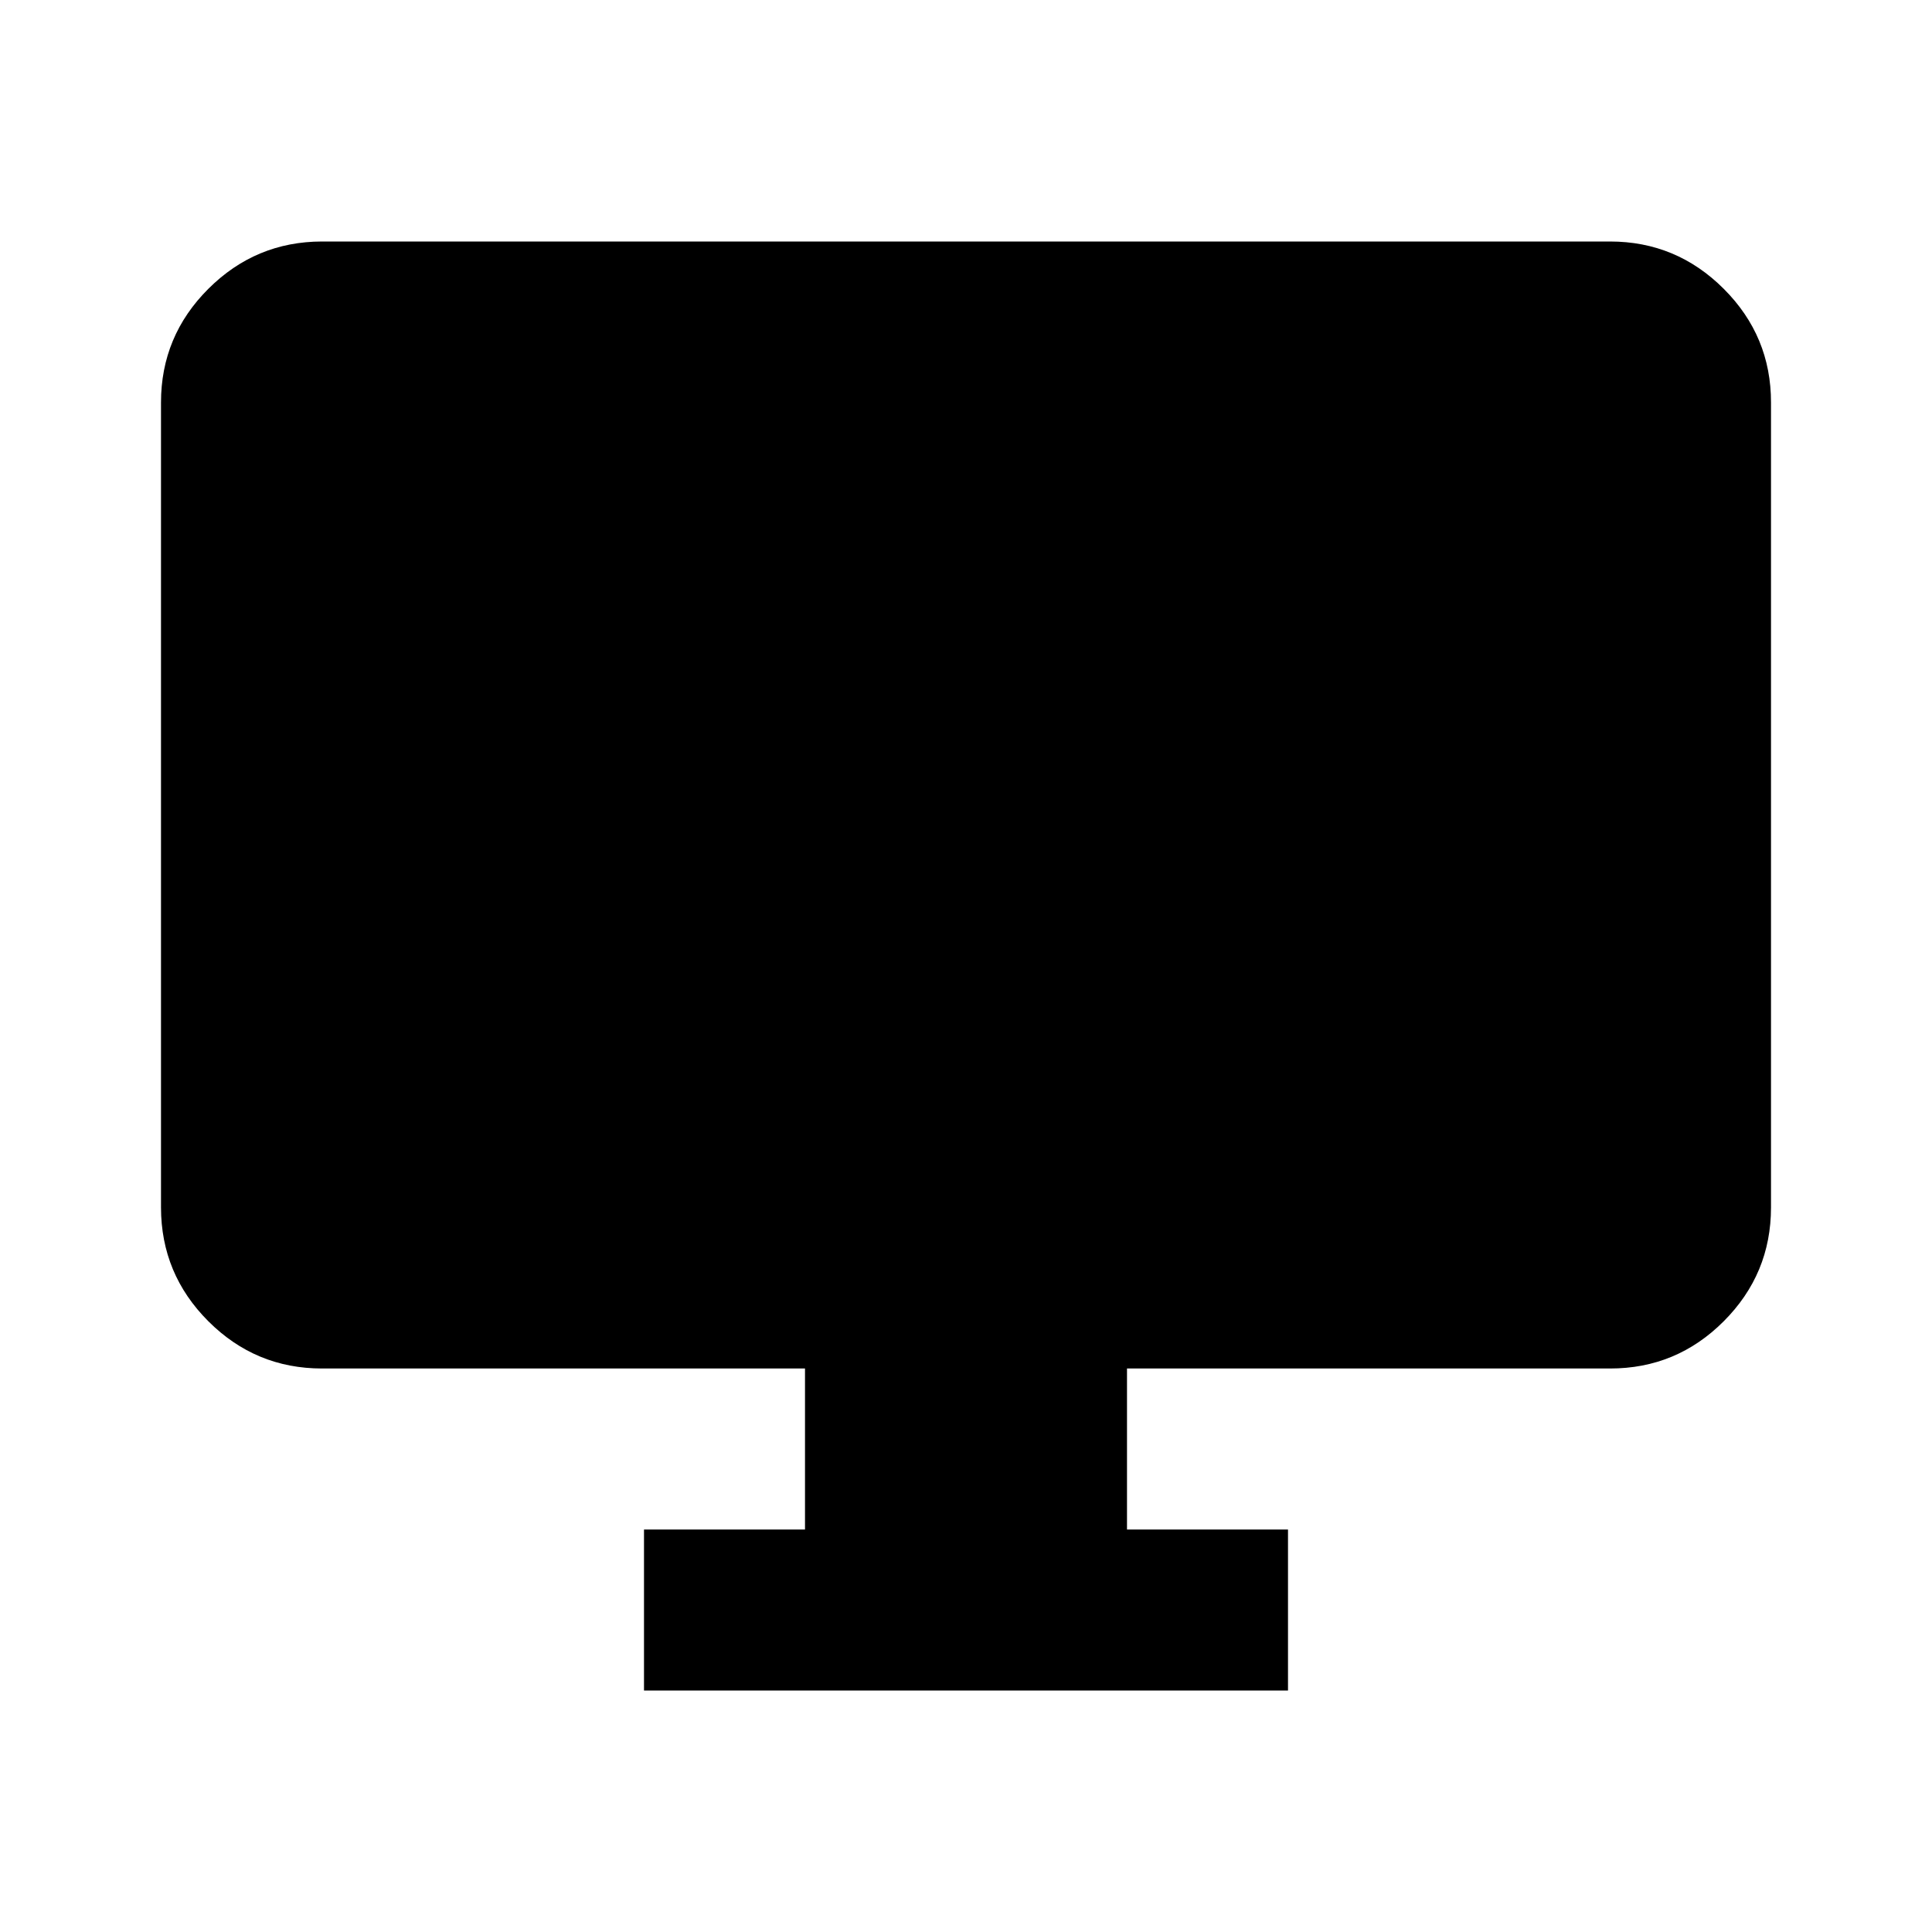
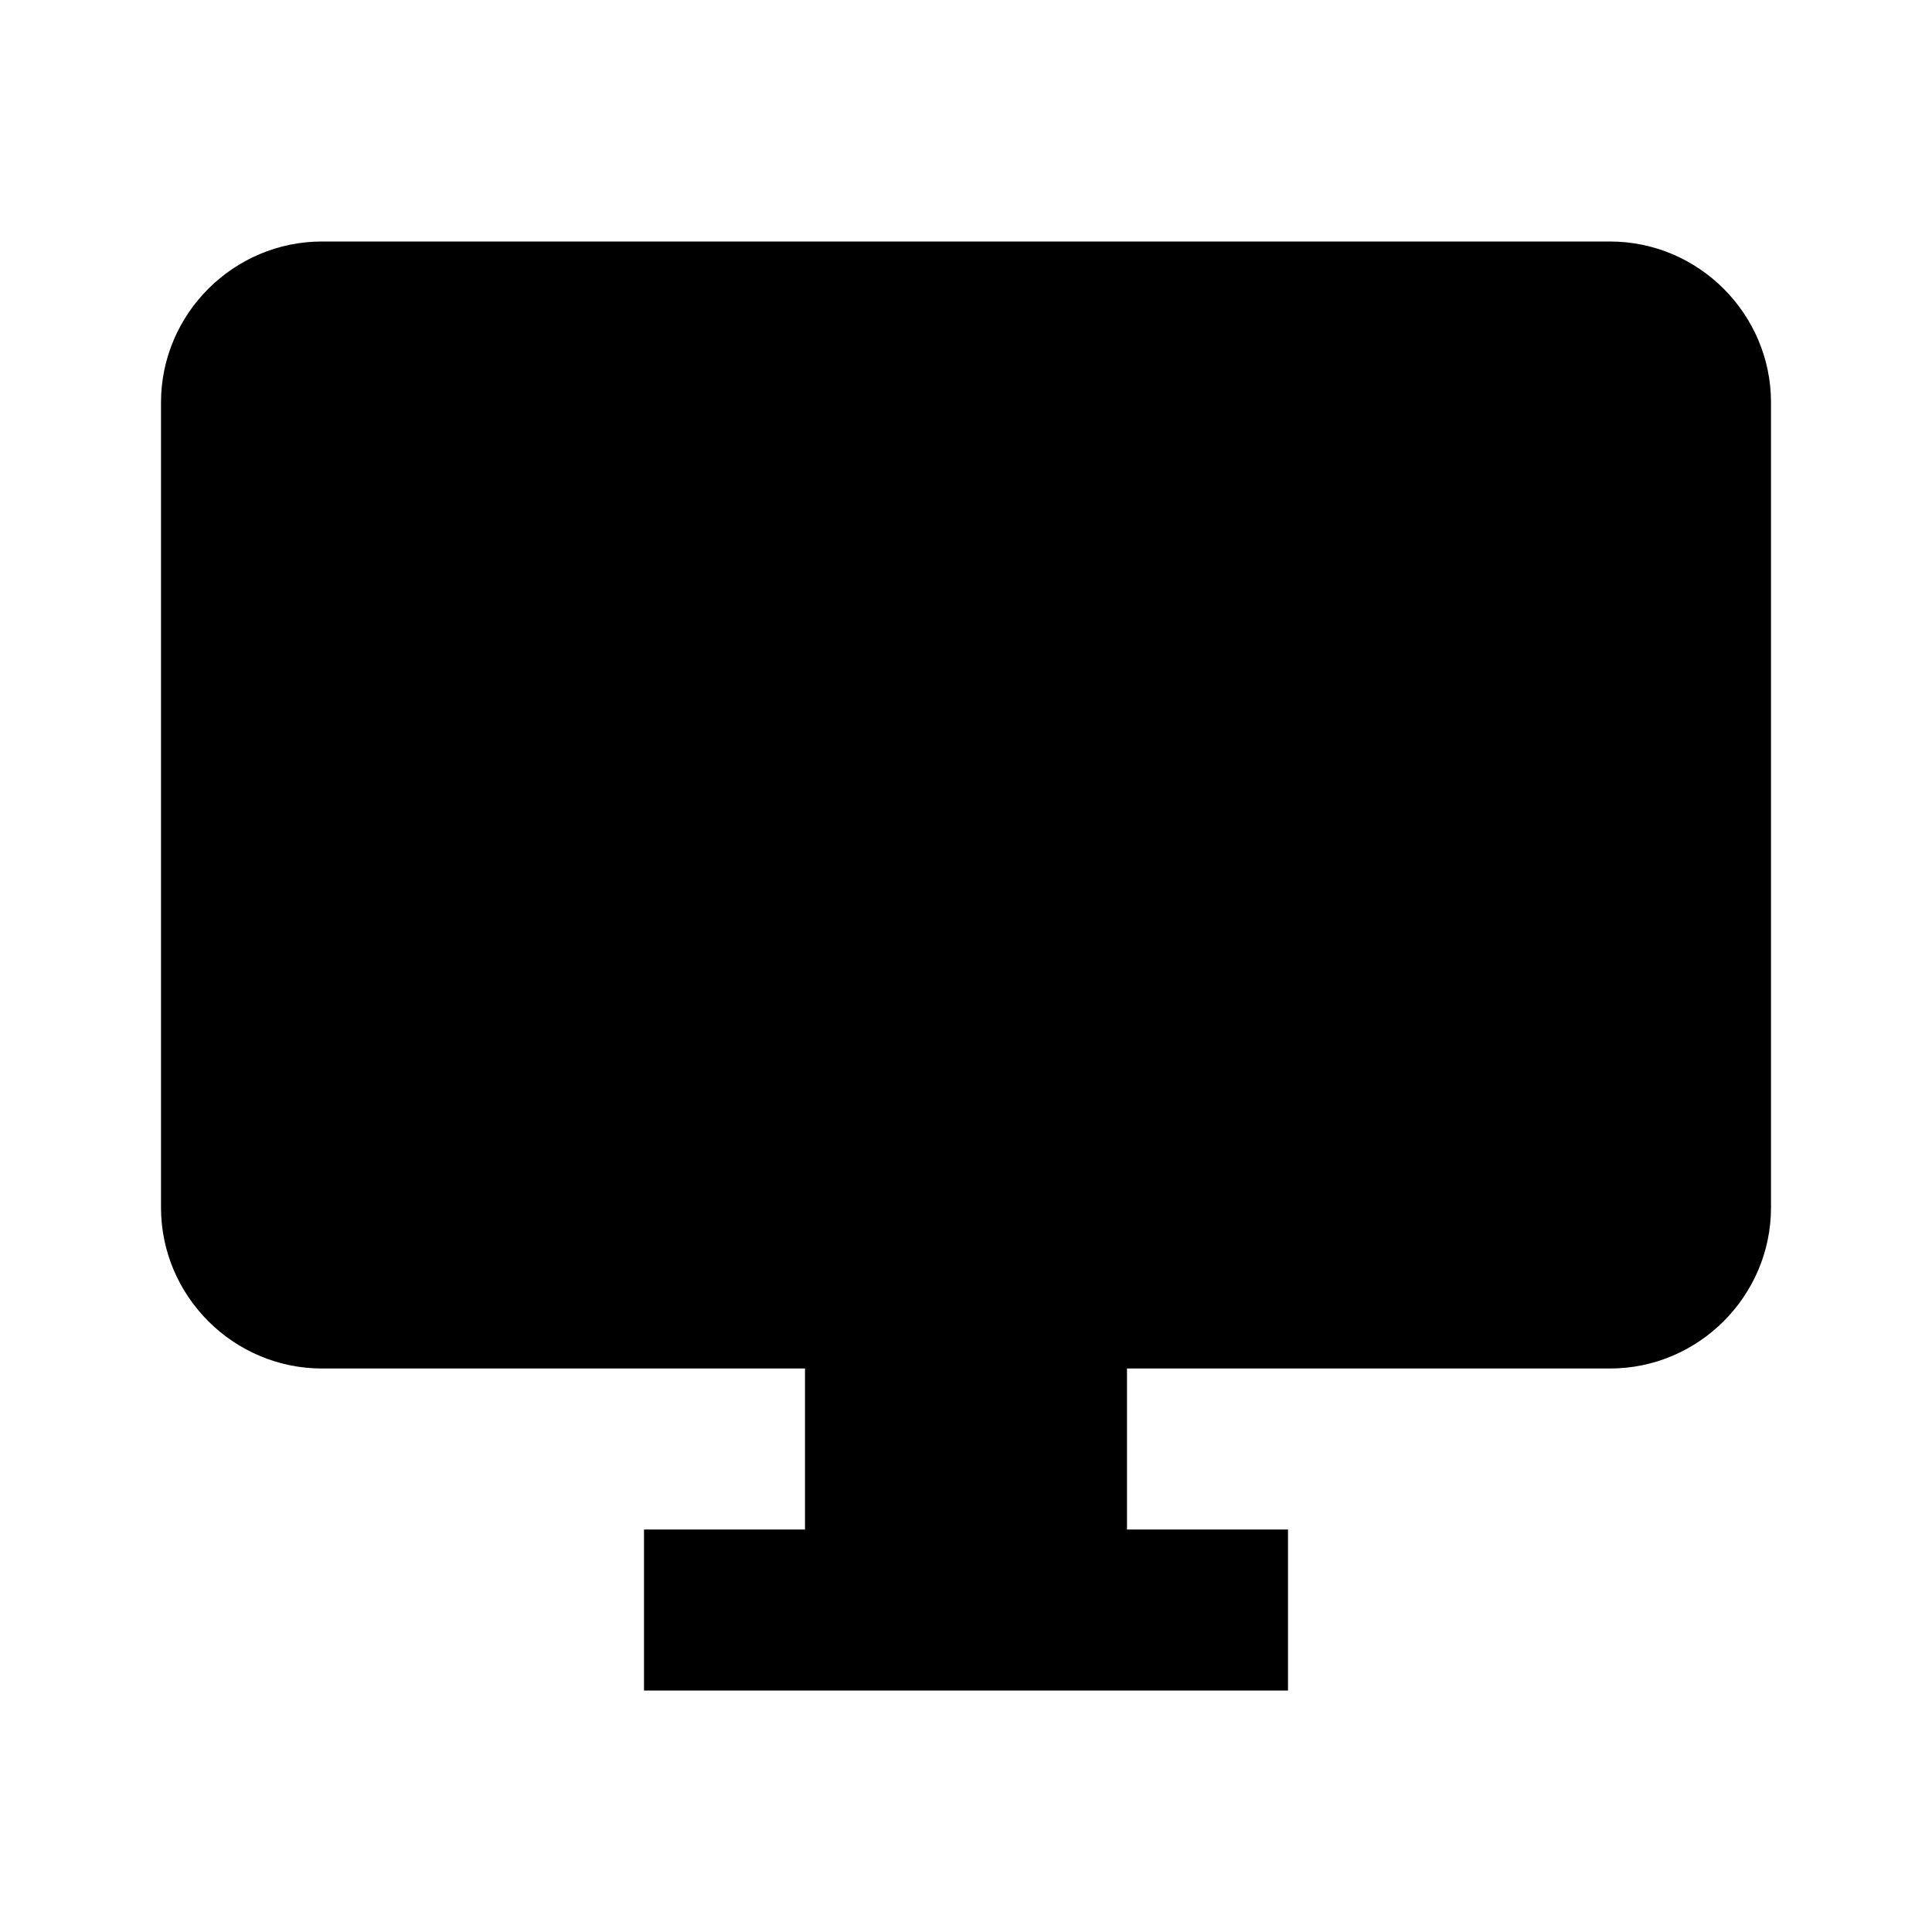
- <svg xmlns="http://www.w3.org/2000/svg" width="1em" height="1em" viewBox="0 0 24 24">
-   <path fill="currentColor" d="M8 21v-2h2v-2H4q-.825 0-1.412-.587T2 15V5q0-.825.588-1.412T4 3h16q.825 0 1.413.588T22 5v10q0 .825-.587 1.413T20 17h-6v2h2v2z" />
+ <svg xmlns="http://www.w3.org/2000/svg" enable-background="new 0 0 24 24" height="24" viewBox="0 0 24 24" width="24">
+   <g>
+     <rect fill="none" height="24" width="24" />
+   </g>
+   <g>
+     <path d="M20 3H4c-1.1 0-2 .9-2 2v10c0 1.1.9 2 2 2h6v2H8v2h8v-2h-2v-2h6c1.1 0 2-.9 2-2V5c0-1.1-.9-2-2-2" />
+   </g>
</svg>
